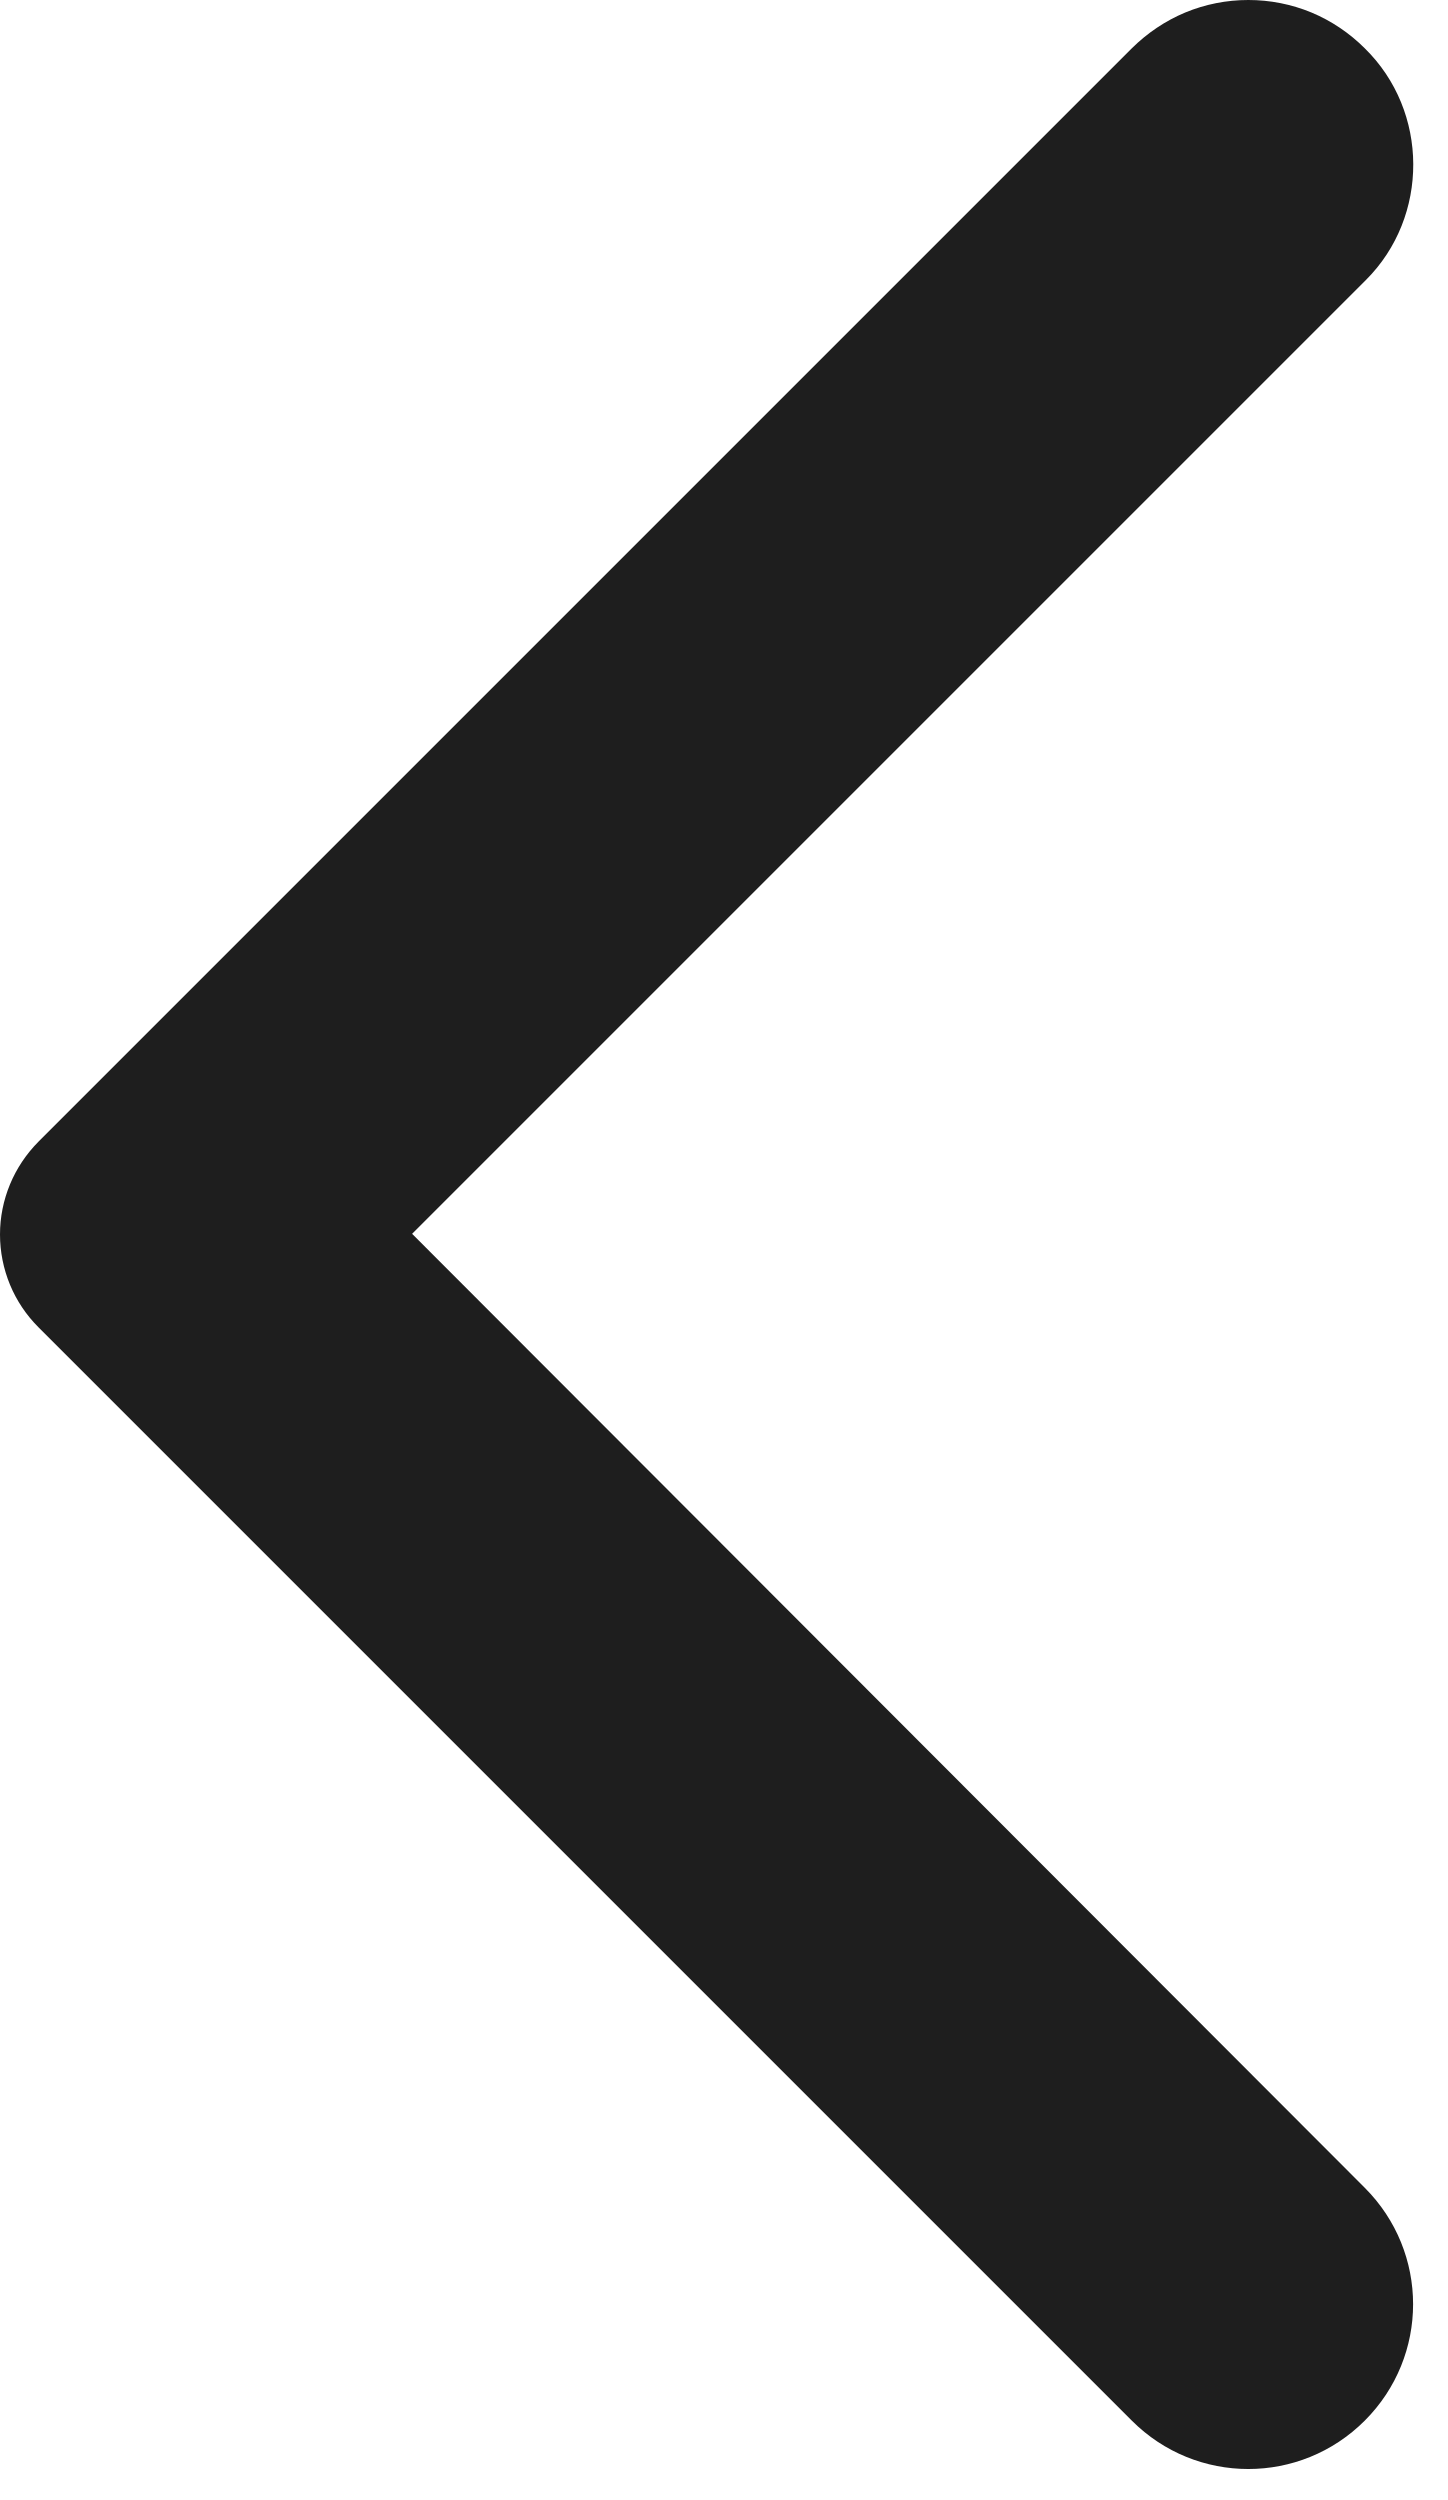
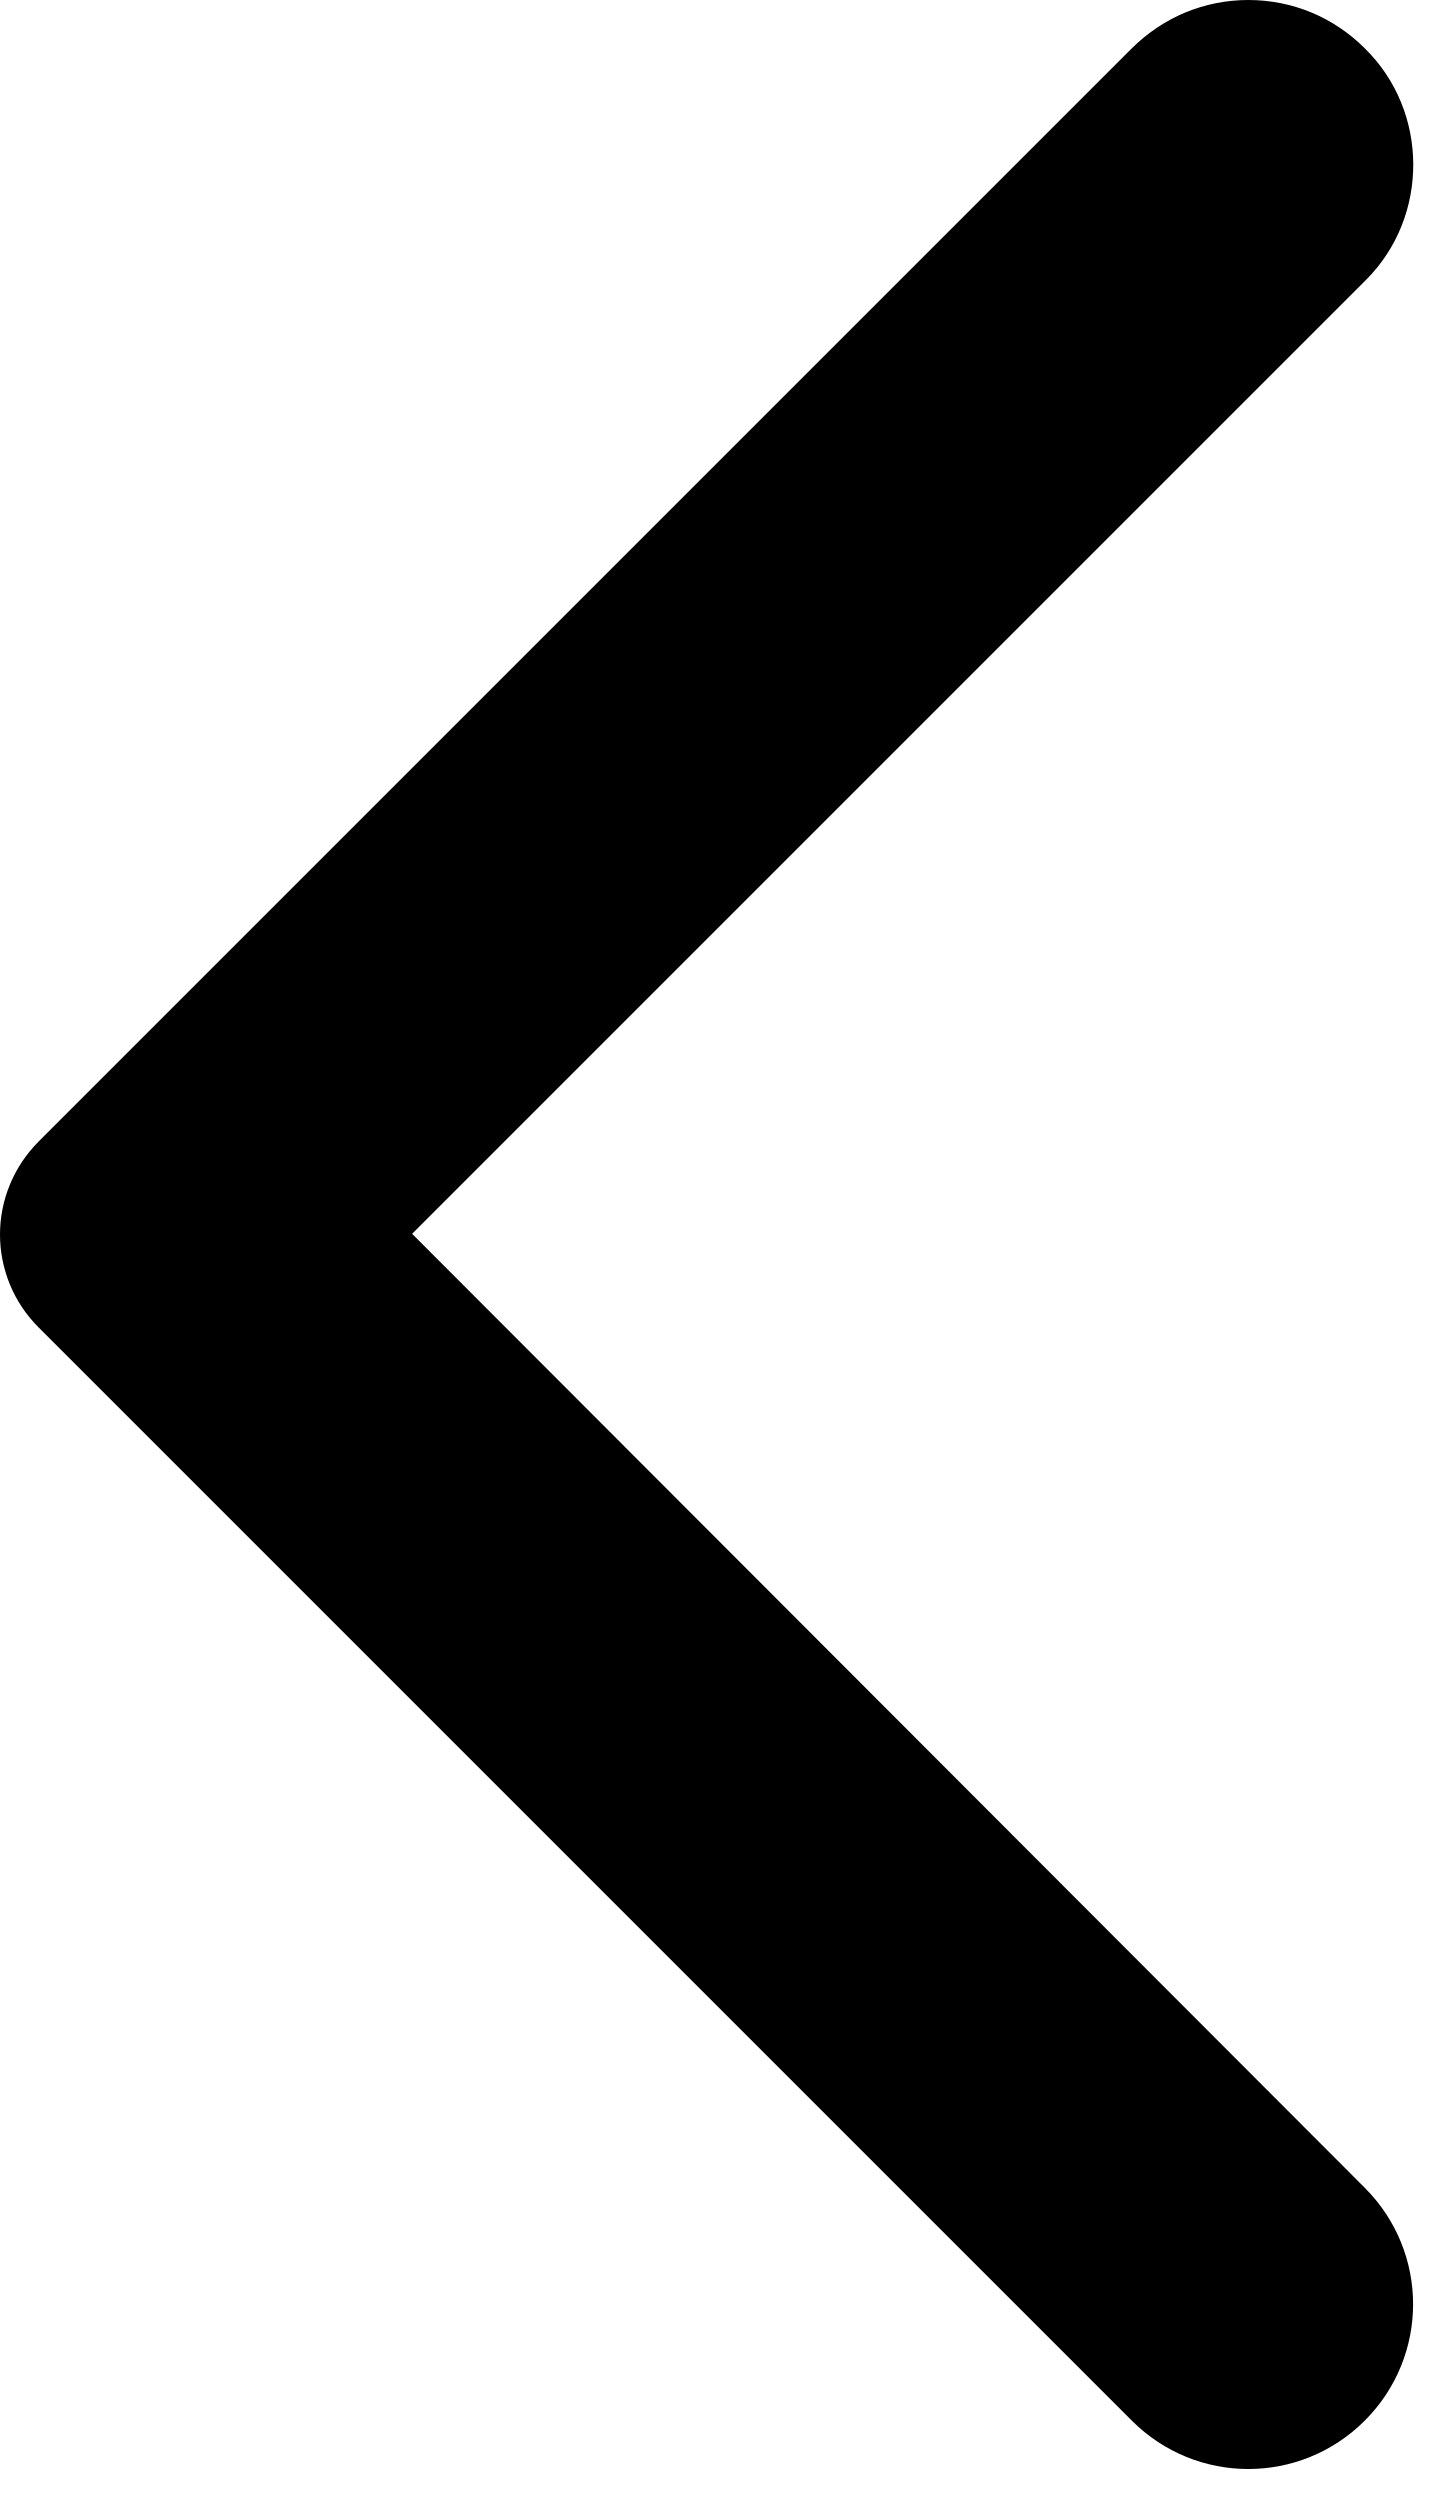
<svg xmlns="http://www.w3.org/2000/svg" width="11" height="19" viewBox="0 0 11 19" fill="none">
-   <path d="M10.372 0.367C10.256 0.251 10.118 0.158 9.967 0.095C9.815 0.032 9.652 0 9.487 0C9.323 0 9.16 0.032 9.008 0.095C8.857 0.158 8.719 0.251 8.602 0.367L0.292 8.677C0.2 8.77 0.126 8.88 0.076 9.001C0.026 9.122 0 9.251 0 9.382C0 9.513 0.026 9.643 0.076 9.764C0.126 9.885 0.2 9.995 0.292 10.087L8.602 18.397C9.092 18.887 9.882 18.887 10.372 18.397C10.862 17.907 10.862 17.117 10.372 16.627L3.132 9.377L10.382 2.127C10.862 1.647 10.862 0.847 10.372 0.367Z" fill="#1E1E1E" />
+   <path d="M10.372 0.367C10.256 0.251 10.118 0.158 9.967 0.095C9.815 0.032 9.652 0 9.487 0C9.323 0 9.16 0.032 9.008 0.095C8.857 0.158 8.719 0.251 8.602 0.367L0.292 8.677C0.2 8.77 0.126 8.88 0.076 9.001C0.026 9.122 0 9.251 0 9.382C0 9.513 0.026 9.643 0.076 9.764C0.126 9.885 0.2 9.995 0.292 10.087L8.602 18.397C9.092 18.887 9.882 18.887 10.372 18.397C10.862 17.907 10.862 17.117 10.372 16.627L3.132 9.377L10.382 2.127C10.862 1.647 10.862 0.847 10.372 0.367Z" fill="currentColor" />
</svg>
